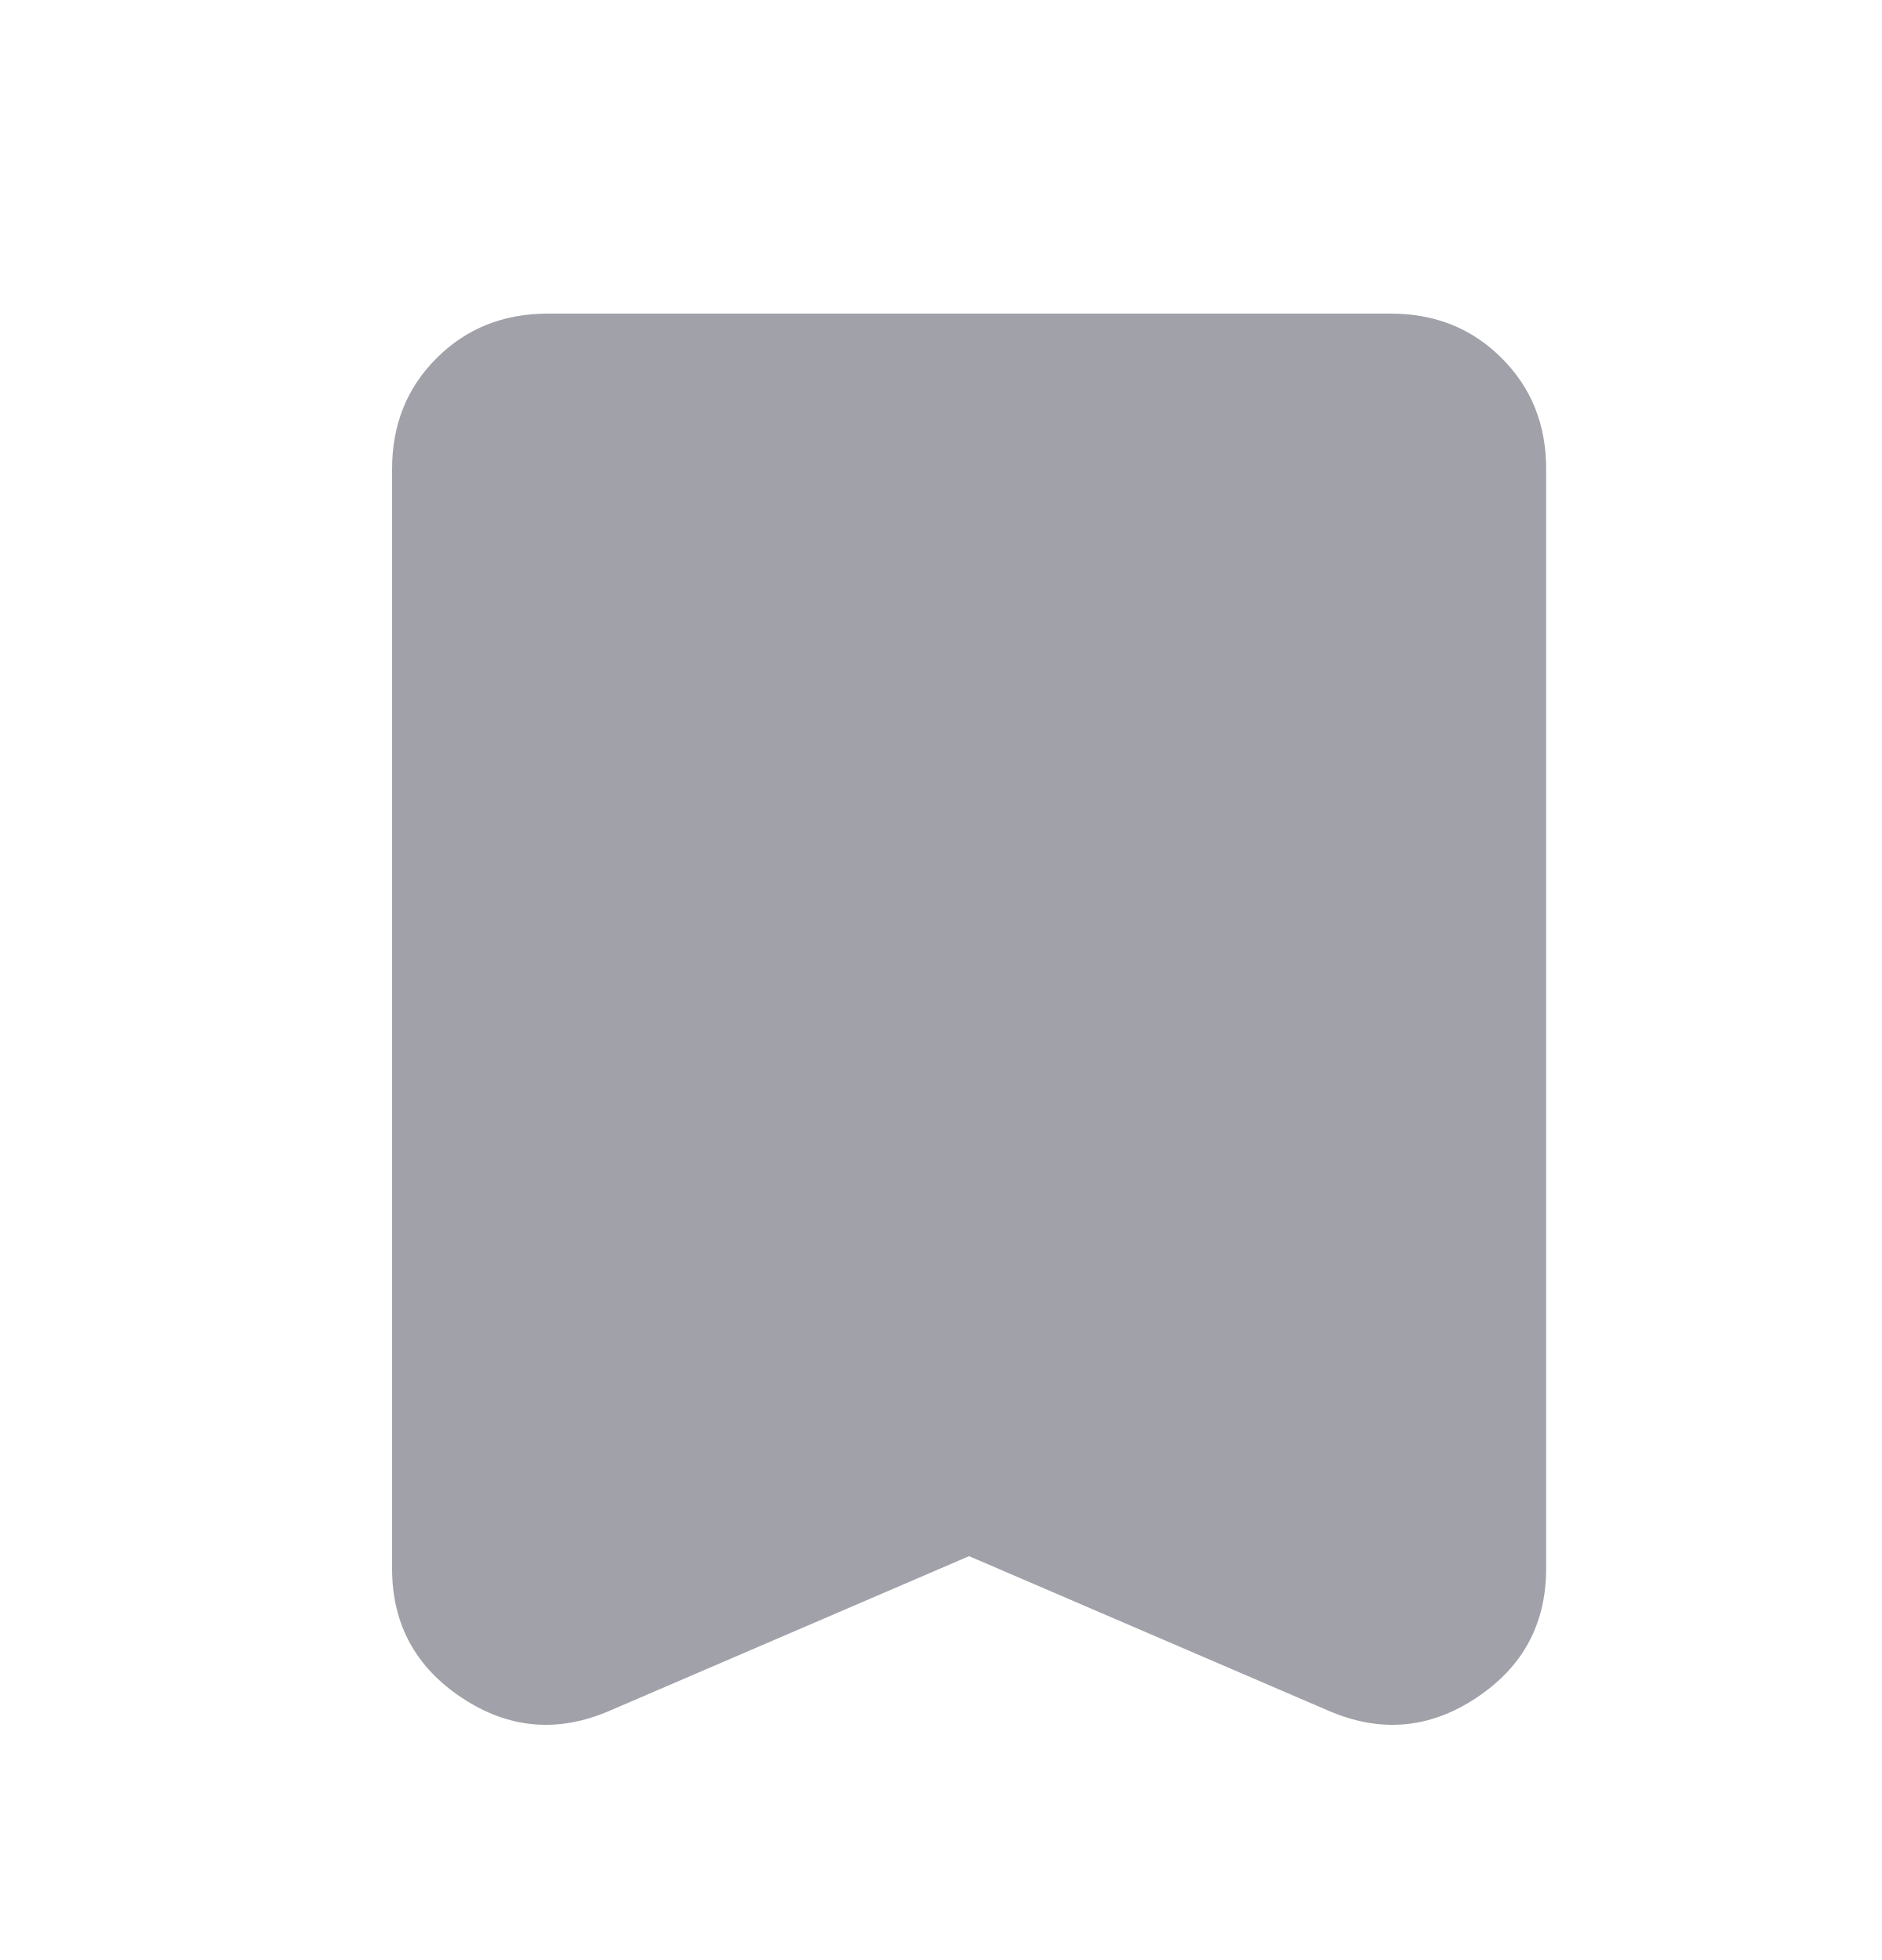
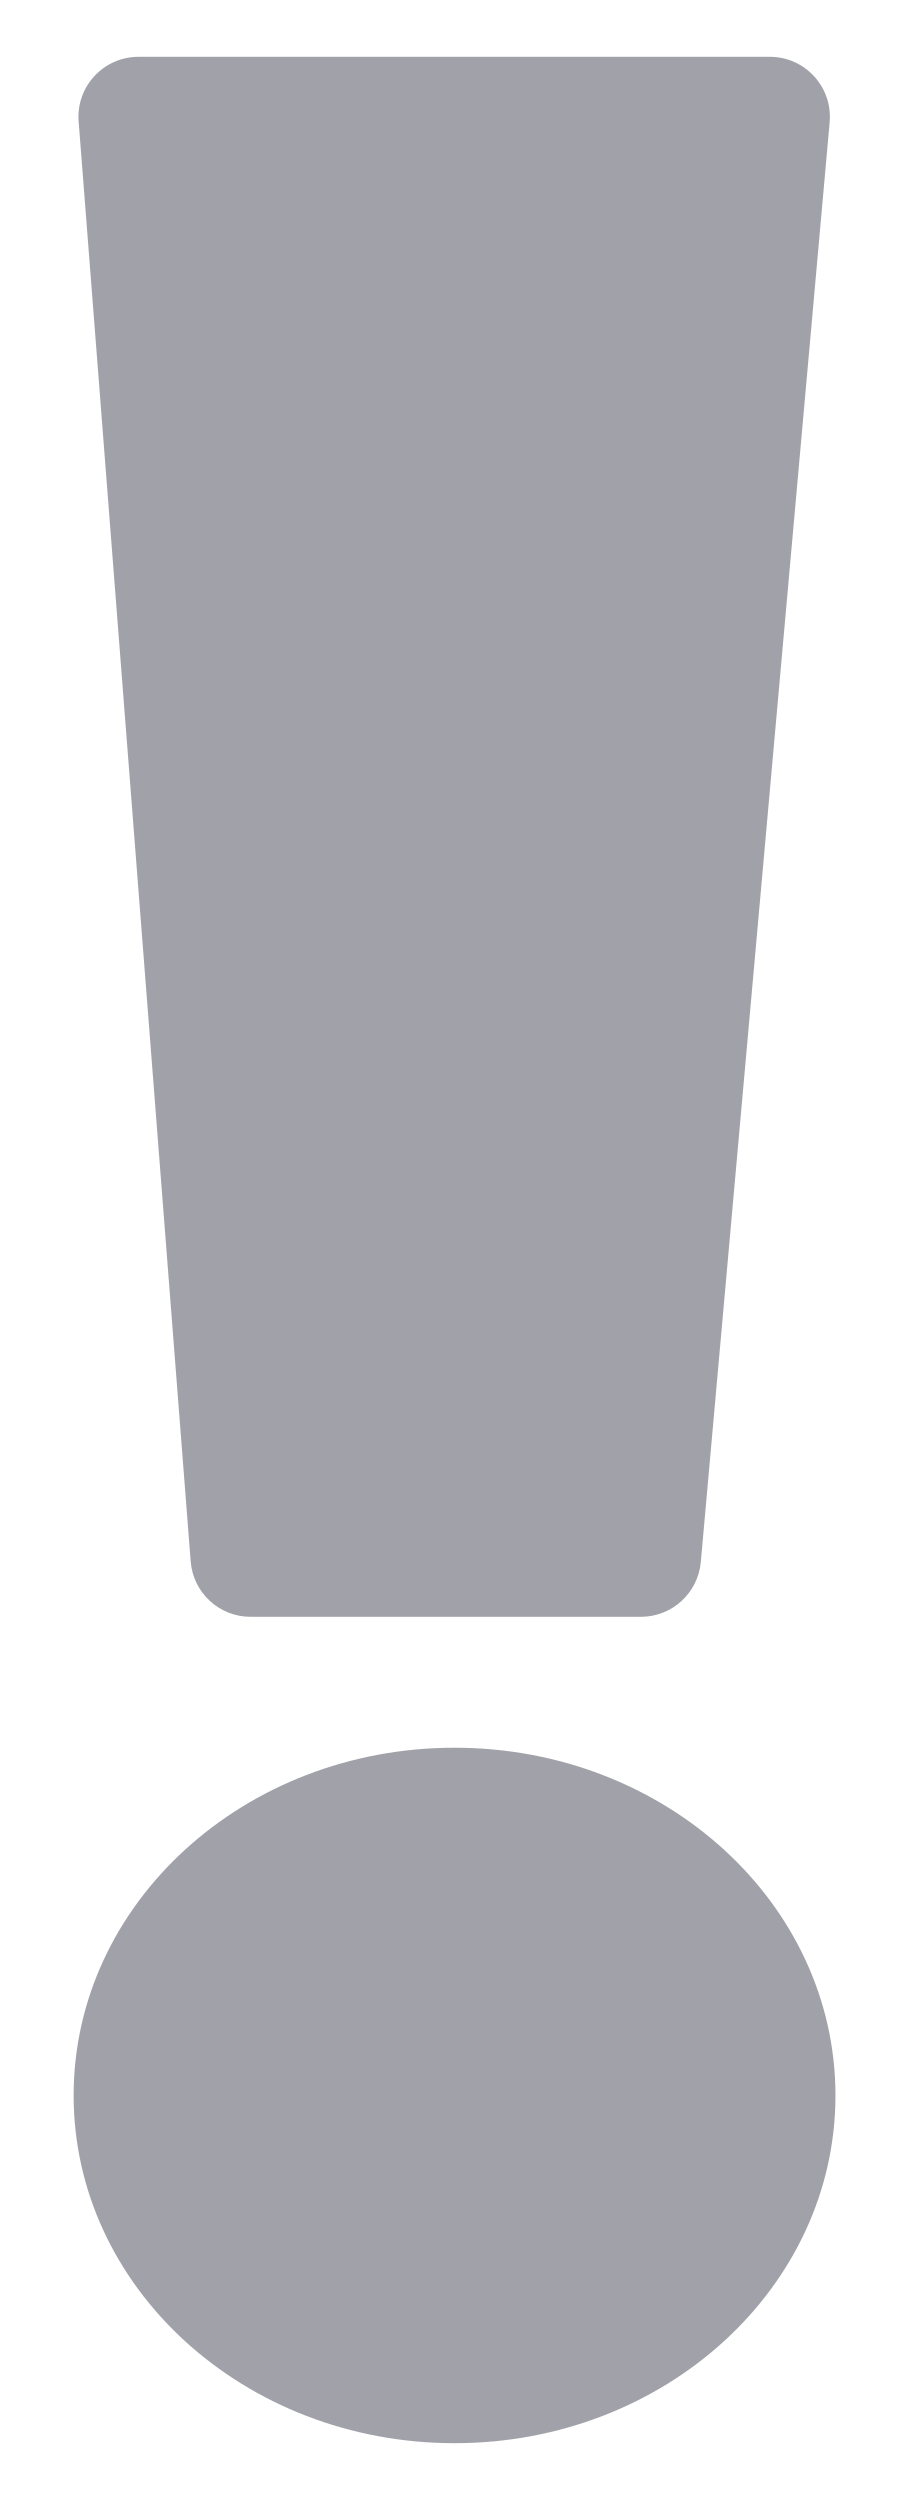
- <svg xmlns="http://www.w3.org/2000/svg" width="24" height="25" viewBox="0 0 24 25" fill="none">
-   <path d="M12.358 19.849L7.774 21.821C7.114 22.106 6.486 22.051 5.892 21.657C5.297 21.263 5 20.714 5 20.007V5.982C5 5.417 5.189 4.946 5.568 4.568C5.946 4.19 6.418 4.001 6.982 4H17.736C18.3 4 18.772 4.189 19.15 4.568C19.529 4.946 19.718 5.418 19.717 5.982V20.007C19.717 20.714 19.42 21.263 18.825 21.657C18.231 22.051 17.604 22.106 16.943 21.821L12.358 19.849Z" fill="#A1A1AA" />
+ <svg xmlns="http://www.w3.org/2000/svg" width="8" height="22" viewBox="0 0 8 22" fill="none">
+   <path d="M6.775 0.5H1.219C0.911 0.5 0.668 0.762 0.692 1.069L1.678 13.741C1.7 14.016 1.929 14.228 2.205 14.228H5.64C5.914 14.228 6.142 14.019 6.167 13.747L7.301 1.075C7.328 0.766 7.085 0.5 6.775 0.5Z" fill="#A1A1AA" />
+   <ellipse cx="4" cy="18.44" rx="3.352" ry="3.06" fill="#A1A1AA" />
</svg>
